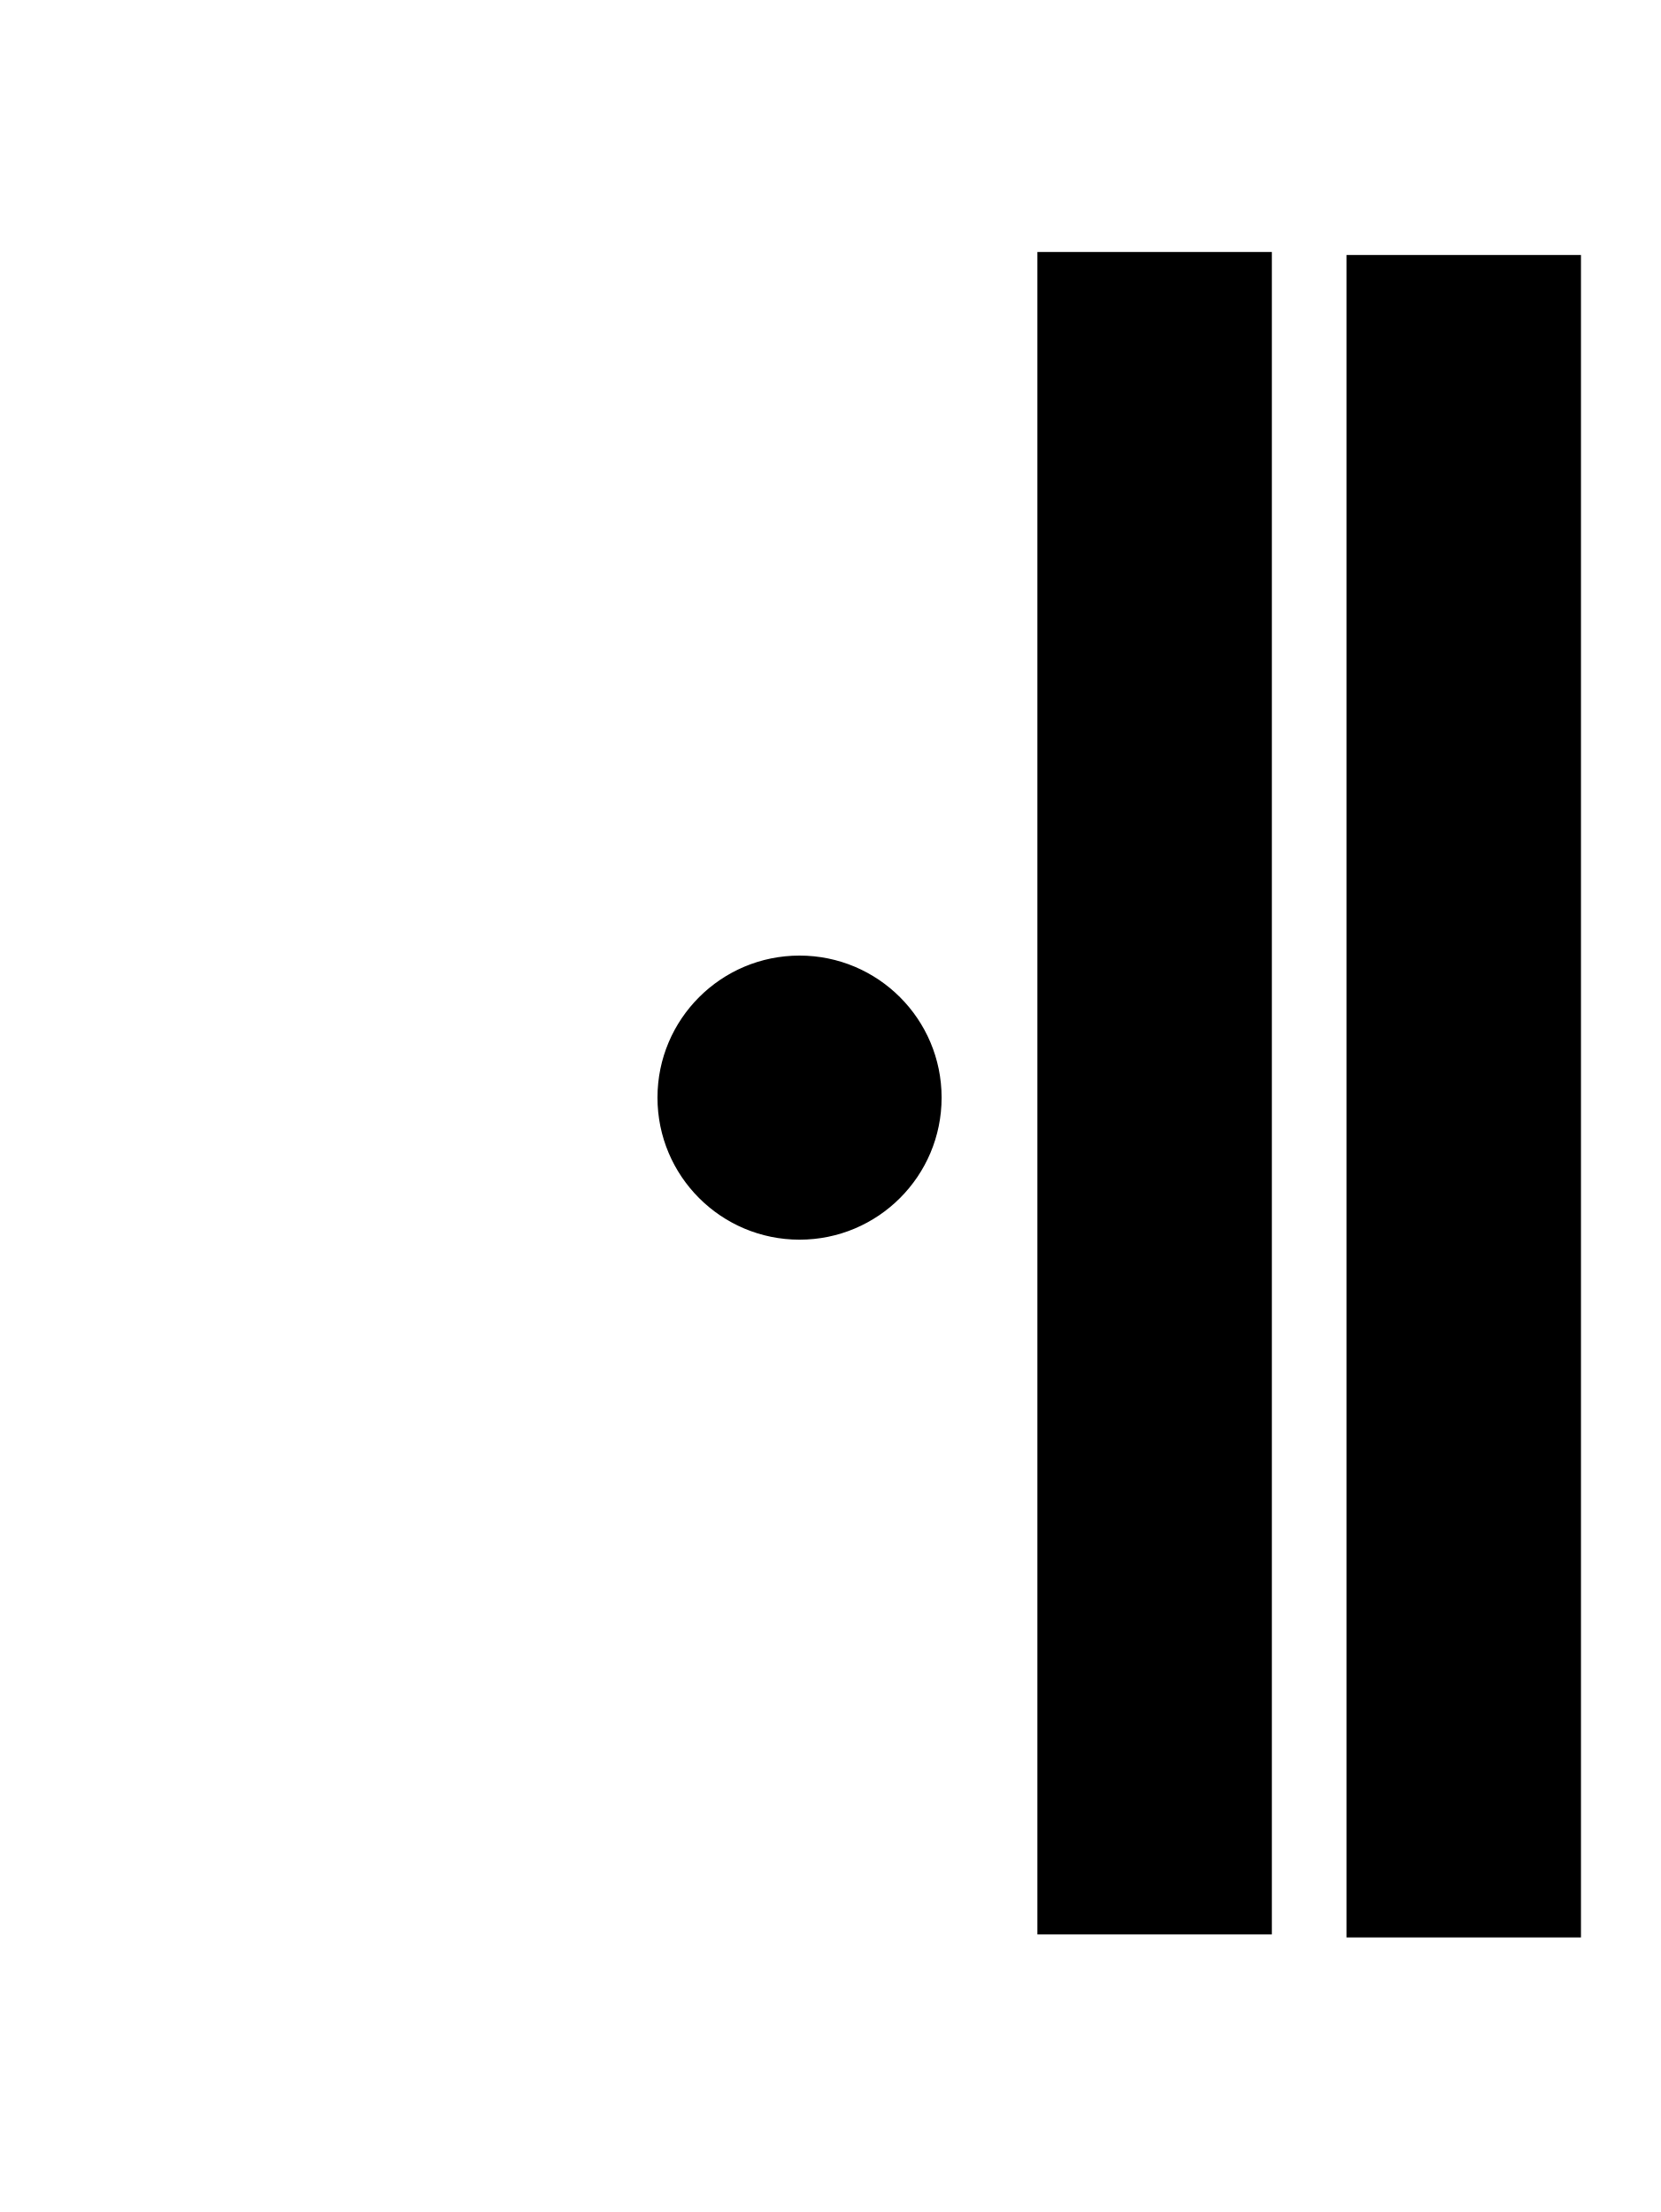
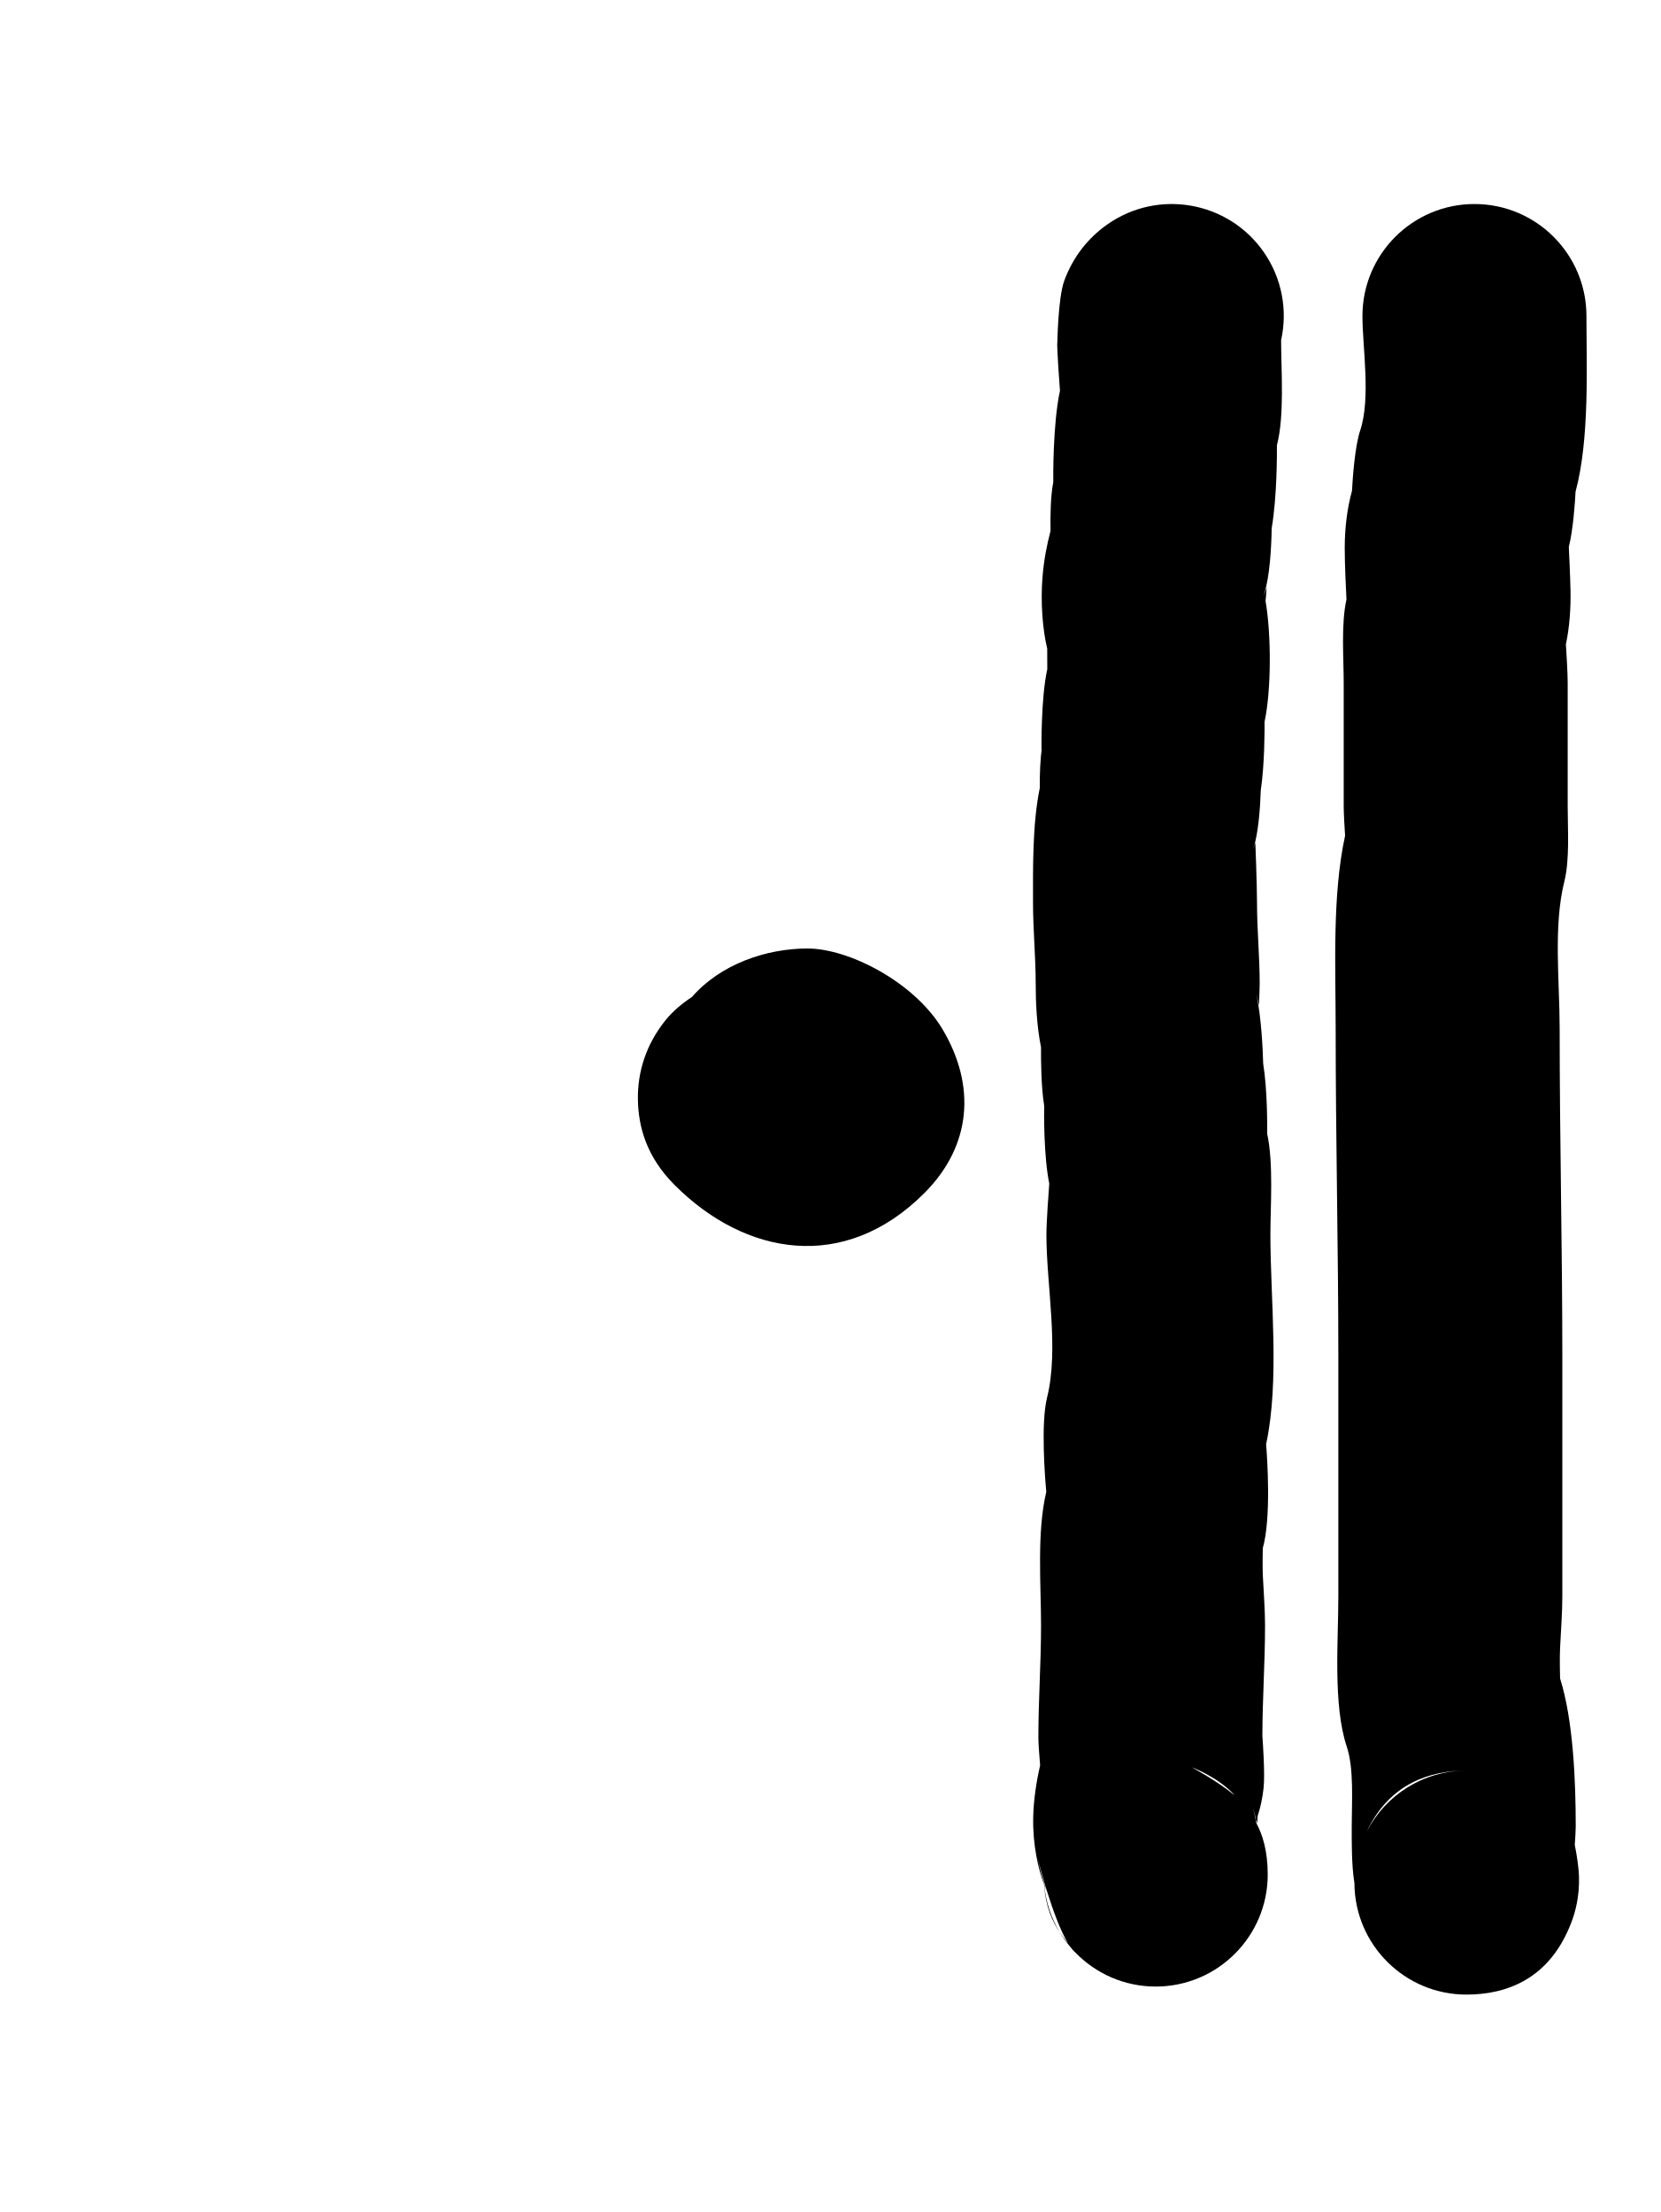
- <svg xmlns="http://www.w3.org/2000/svg" width="100%" height="100%" viewBox="0 0 301 401" version="1.1" xml:space="preserve" style="fill-rule:evenodd;clip-rule:evenodd;stroke-linecap:round;stroke-linejoin:round;">
-   <rect id="Artboard1" x="0" y="0" width="300.182" height="400.424" style="fill:none;" />
-   <path id="path2163" d="M144.924,173.982c13.807,-0 25,11.193 25,25c0,13.807 -11.193,25 -25,25c-13.807,-0 -25,-11.193 -25,-25c0,-13.807 11.193,-25 25,-25Z" style="fill-rule:nonzero;stroke:#000;stroke-width:1.5px;" />
-   <rect id="path2165" x="190.535" y="48.181" width="37.5" height="300" style="stroke:#000;stroke-width:5px;stroke-linecap:butt;stroke-linejoin:miter;" />
-   <rect id="path3138" x="246.564" y="48.725" width="37.5" height="300" style="stroke:#000;stroke-width:5px;stroke-linecap:butt;stroke-linejoin:miter;" />
+ <svg xmlns="http://www.w3.org/2000/svg" width="100%" height="100%" viewBox="0 0 301 401" version="1.1" xml:space="preserve" style="fill-rule:evenodd;clip-rule:evenodd;stroke-linejoin:round;stroke-miterlimit:2;">
+   <path d="M125.423,180.735c-1.832,1.207 -3.475,2.598 -4.728,4.138c-3.539,4.353 -5.16,9.379 -5.069,14.494c0.085,4.811 1.479,10.283 6.684,15.487c12.742,12.742 30.697,15.974 45.214,1.457c8.647,-8.647 9.355,-19.539 3.342,-29.682c-5.067,-8.547 -16.987,-14.682 -24.493,-14.682c-7.433,0 -15.742,2.808 -20.95,8.788Z" />
+   <path d="M192.128,70.833c-1.314,6.068 -1.221,15.87 -1.212,16.594c-0.495,2.427 -0.546,6.108 -0.497,8.824c-0.65,2.418 -1.197,5.269 -1.443,8.187c-0.416,4.909 0.047,9.882 0.84,13.14l0.013,3.732c-1.187,5.354 -1.045,14.716 -1.045,14.716l0.094,-0.506c-0.353,2.144 -0.423,5.049 -0.408,7.332c-1.365,6.577 -1.227,14.821 -1.227,20.752c-0,4.924 0.485,9.911 0.485,14.564c-0,3.493 0.182,7.846 0.966,11.674c-0.02,2.331 0.019,7.231 0.573,10.619c-0.021,1.083 -0.118,8.96 0.921,14.121c-0.089,1.162 -0.518,6.915 -0.518,9.221c-0,9.172 2.324,20.731 0.121,29.545c-1.163,4.652 -0.383,14.499 -0.144,17.099c-1.744,7.303 -0.948,16.972 -0.948,24.235c-0,6.908 -0.485,13.384 -0.485,20.389c-0,0.978 0.202,3.579 0.318,4.961c-0.661,2.844 -1.194,6.26 -1.257,9.489c-0.095,4.914 0.917,9.347 1.978,12.109c0.281,4.156 1.553,6.756 2.816,8.625c0.609,1.013 1.304,1.968 2.075,2.856c0.166,0.224 0.334,0.421 0.501,0.588l0.292,0.277c3.686,3.797 8.844,6.155 14.548,6.155c11.204,0 20.3,-9.097 20.3,-20.3c-0,-4.305 -0.929,-7.202 -2.052,-9.315l-0.081,-0.404l0.058,-0.157l0.157,0.594l0.09,-1.324c0.499,-1.524 0.882,-3.231 1.08,-5.098c0.271,-2.557 -0.133,-8.241 -0.22,-9.383c0.012,-6.88 0.482,-13.262 0.482,-20.062c-0,-2.73 -0.231,-5.863 -0.398,-9.048c-0.088,-1.69 -0.009,-4.881 -0.007,-4.982c1.543,-5.441 0.809,-16.263 0.601,-18.834c2.483,-11.564 0.775,-26.254 0.775,-38.015c-0,-5.055 0.589,-12.908 -0.587,-18.298c0.022,-1.607 0.041,-7.967 -0.721,-12.703c-0.067,-2.533 -0.331,-8.455 -1.253,-12.688c0.288,1.169 0.482,2.152 0.482,2.152c-0,0 0.137,-2.88 0.137,-4.098c-0,-4.653 -0.485,-9.64 -0.485,-14.564c-0,-3.071 -0.298,-10.829 -0.298,-10.829c-0,0 -0.178,0.585 -0.398,1.212c0.951,-2.893 1.273,-7.502 1.379,-10.716c0.7,-4.723 0.702,-10.953 0.689,-12.443c1.234,-5.711 1.221,-15.883 0.178,-21.859l0.213,-2.449c-0,0 -0.211,0.6 -0.453,1.24l-0.012,-0.054c1.041,-3.286 1.309,-8.595 1.365,-11.955c0.981,-5.76 0.958,-13.69 0.944,-15.039c1.412,-5.387 0.763,-13.652 0.762,-19.042c1.187,-5.358 0.209,-11.178 -3.184,-16.026c-6.425,-9.178 -19.093,-11.414 -28.272,-4.989c-3.454,2.419 -6.214,5.797 -7.848,10.232c-1.163,3.159 -1.267,11.697 -1.267,11.697c-0,-0 -0.029,-0.664 -0.029,-0.929c-0,2.314 0.419,7.918 0.516,9.178Zm-2.917,270.148c-0.7,-2.375 -1.129,-4.109 -1.129,-4.109c-0,0 0.544,2.529 1.151,4.488l0.02,0.27l0.02,0.056c0.281,3.112 1.266,6.022 2.796,8.569l0.676,0.947c0.222,0.289 0.444,0.577 0.666,0.865l0.168,0.196c-1.397,-2.285 -2.752,-6.055 -3.759,-9.295l-0.418,-0.933l-0.129,-0.349l-0.019,-0.253l-0.021,-0.073l-0.019,-0.275l-0.003,-0.104Zm-0,0l0.011,0.038l0.032,0.414c0.183,0.587 0.371,1.119 0.558,1.508l-0.493,-1.585l-0.097,-0.337c-0.026,-0.393 -0.037,-0.79 -0.037,-1.188l0.026,1.15Zm38.334,-11.405l0.065,0.324l0.048,-0.143l-0.423,-1.602l-0.091,-0.309l0.401,1.73Zm-3.797,-4.133l-0.394,-0.452c-3.064,-3.064 -7.338,-4.608 -7.338,-4.608c-0,-0 4.736,2.543 7.732,5.06Zm5.216,-217.19l-0.351,0.833c0.093,-0.187 0.22,-0.494 0.351,-0.833Zm0.043,-0.112l0.122,-0.319l-0.01,-0.044l-0.112,0.363Z" />
+   <path d="M245.06,88.981c-0.892,3.248 -1.295,6.68 -1.317,10.223c-0.019,2.967 0.284,8.851 0.316,9.457c-0.996,4.503 -0.501,10.577 -0.501,15.134l0,22.332c0,1.368 0.171,4.195 0.25,5.38c-2.358,10.821 -1.707,23.839 -1.707,34.914c0,20.032 0.486,39.729 0.486,59.713l0,43.207c0,8.21 -0.993,19.736 1.527,27.295c1.335,4.006 0.9,10.082 0.9,14.456c0,2.82 -0.047,7.004 0.488,10.292c0.05,11.159 9.126,20.203 20.298,20.203c7.02,0 15.106,-2.602 19.092,-13.272c0.587,-1.571 1.412,-4.358 1.318,-8.085c-0.037,-1.441 -0.348,-3.7 -0.766,-5.777c0.075,-1.059 0.17,-2.601 0.17,-3.361c0,-8.119 -0.434,-19.228 -2.836,-26.815c-0.012,-0.453 -0.094,-3.71 -0.002,-5.495c0.173,-3.338 0.411,-6.62 0.411,-9.441l0,-43.207c0,-19.984 -0.486,-39.681 -0.486,-59.713c0,-8.47 -1.176,-18.526 0.851,-26.632c0.997,-3.989 0.606,-9.533 0.606,-13.662l0,-22.332c0,-1.841 -0.249,-5.827 -0.326,-6.986c0.668,-3.162 0.902,-6.483 0.834,-9.875c-0.048,-2.396 -0.265,-6.964 -0.305,-7.783c0.784,-3.1 1.115,-7.971 1.222,-10.017c2.583,-9.538 1.973,-23.097 1.973,-31.848c0,-11.204 -9.096,-20.3 -20.3,-20.3c-11.204,0 -20.3,9.096 -20.3,20.3c0,5.734 1.55,14.872 -0.415,20.767c-0.963,2.891 -1.361,8.678 -1.481,10.928Zm2.675,243.055c3.361,-6.559 10.193,-11.049 18.065,-11.049c-6.478,-0 -13.89,2.208 -18.065,11.049Z" />
</svg>
